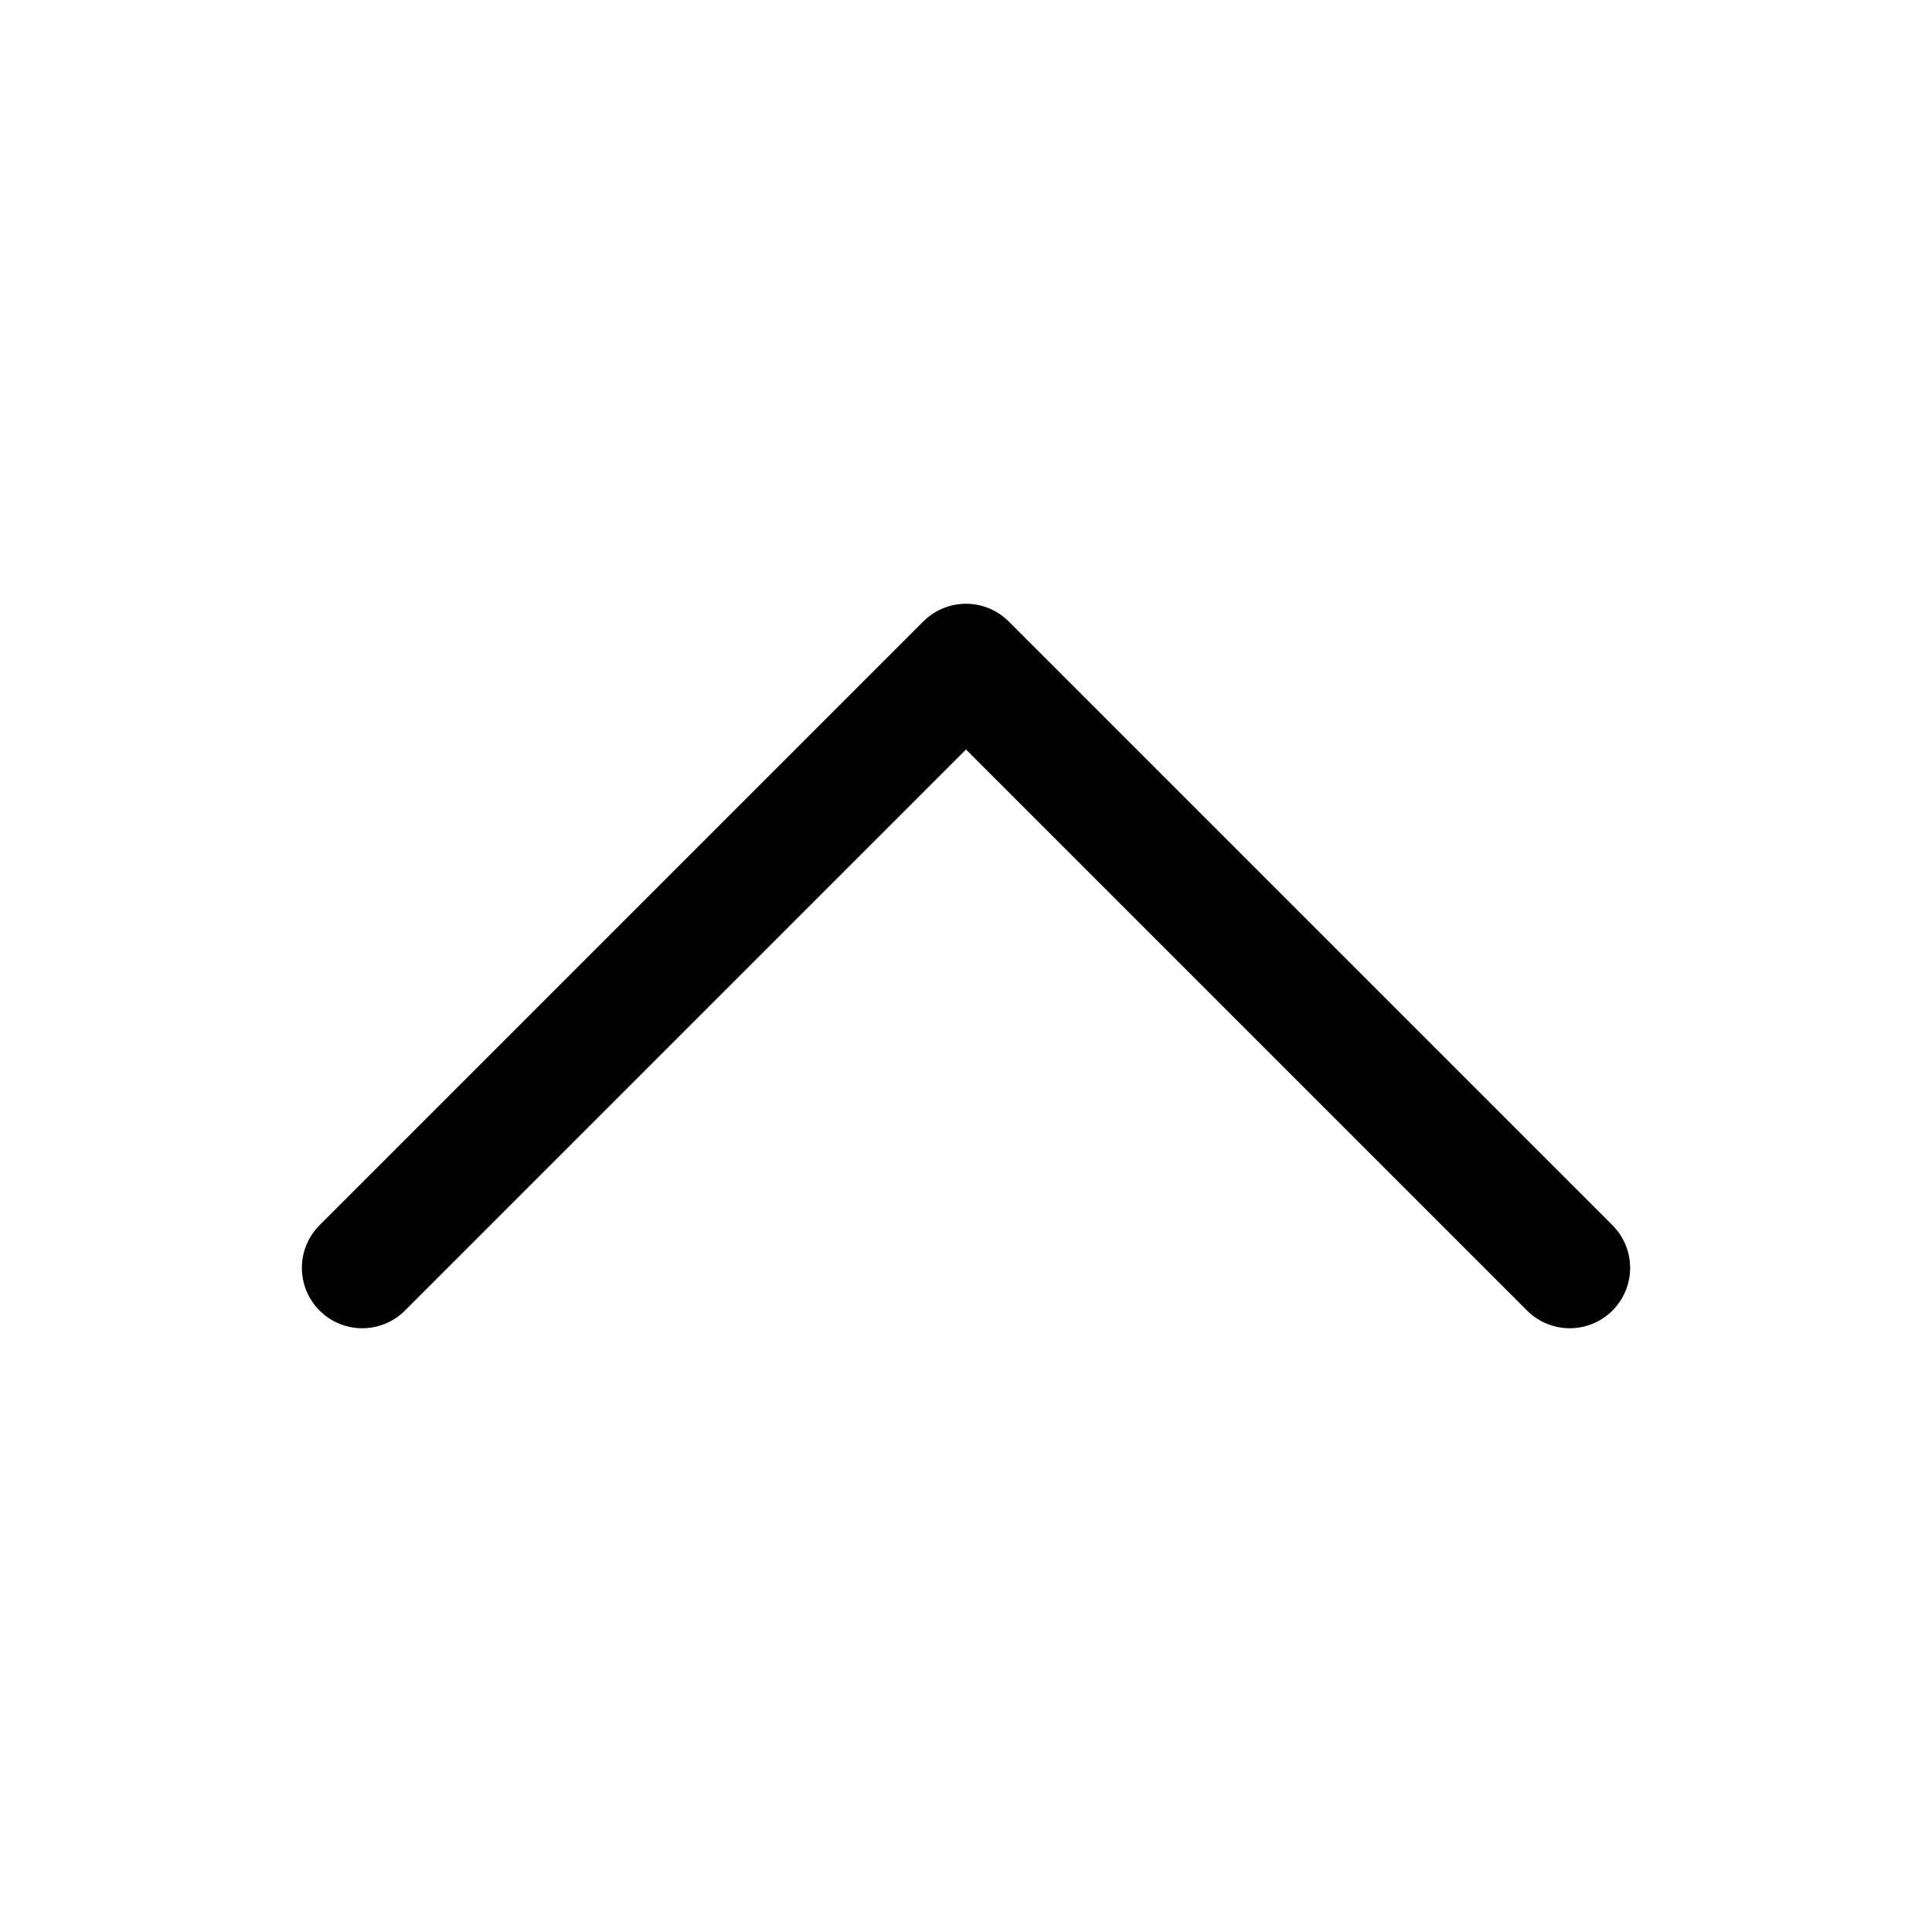
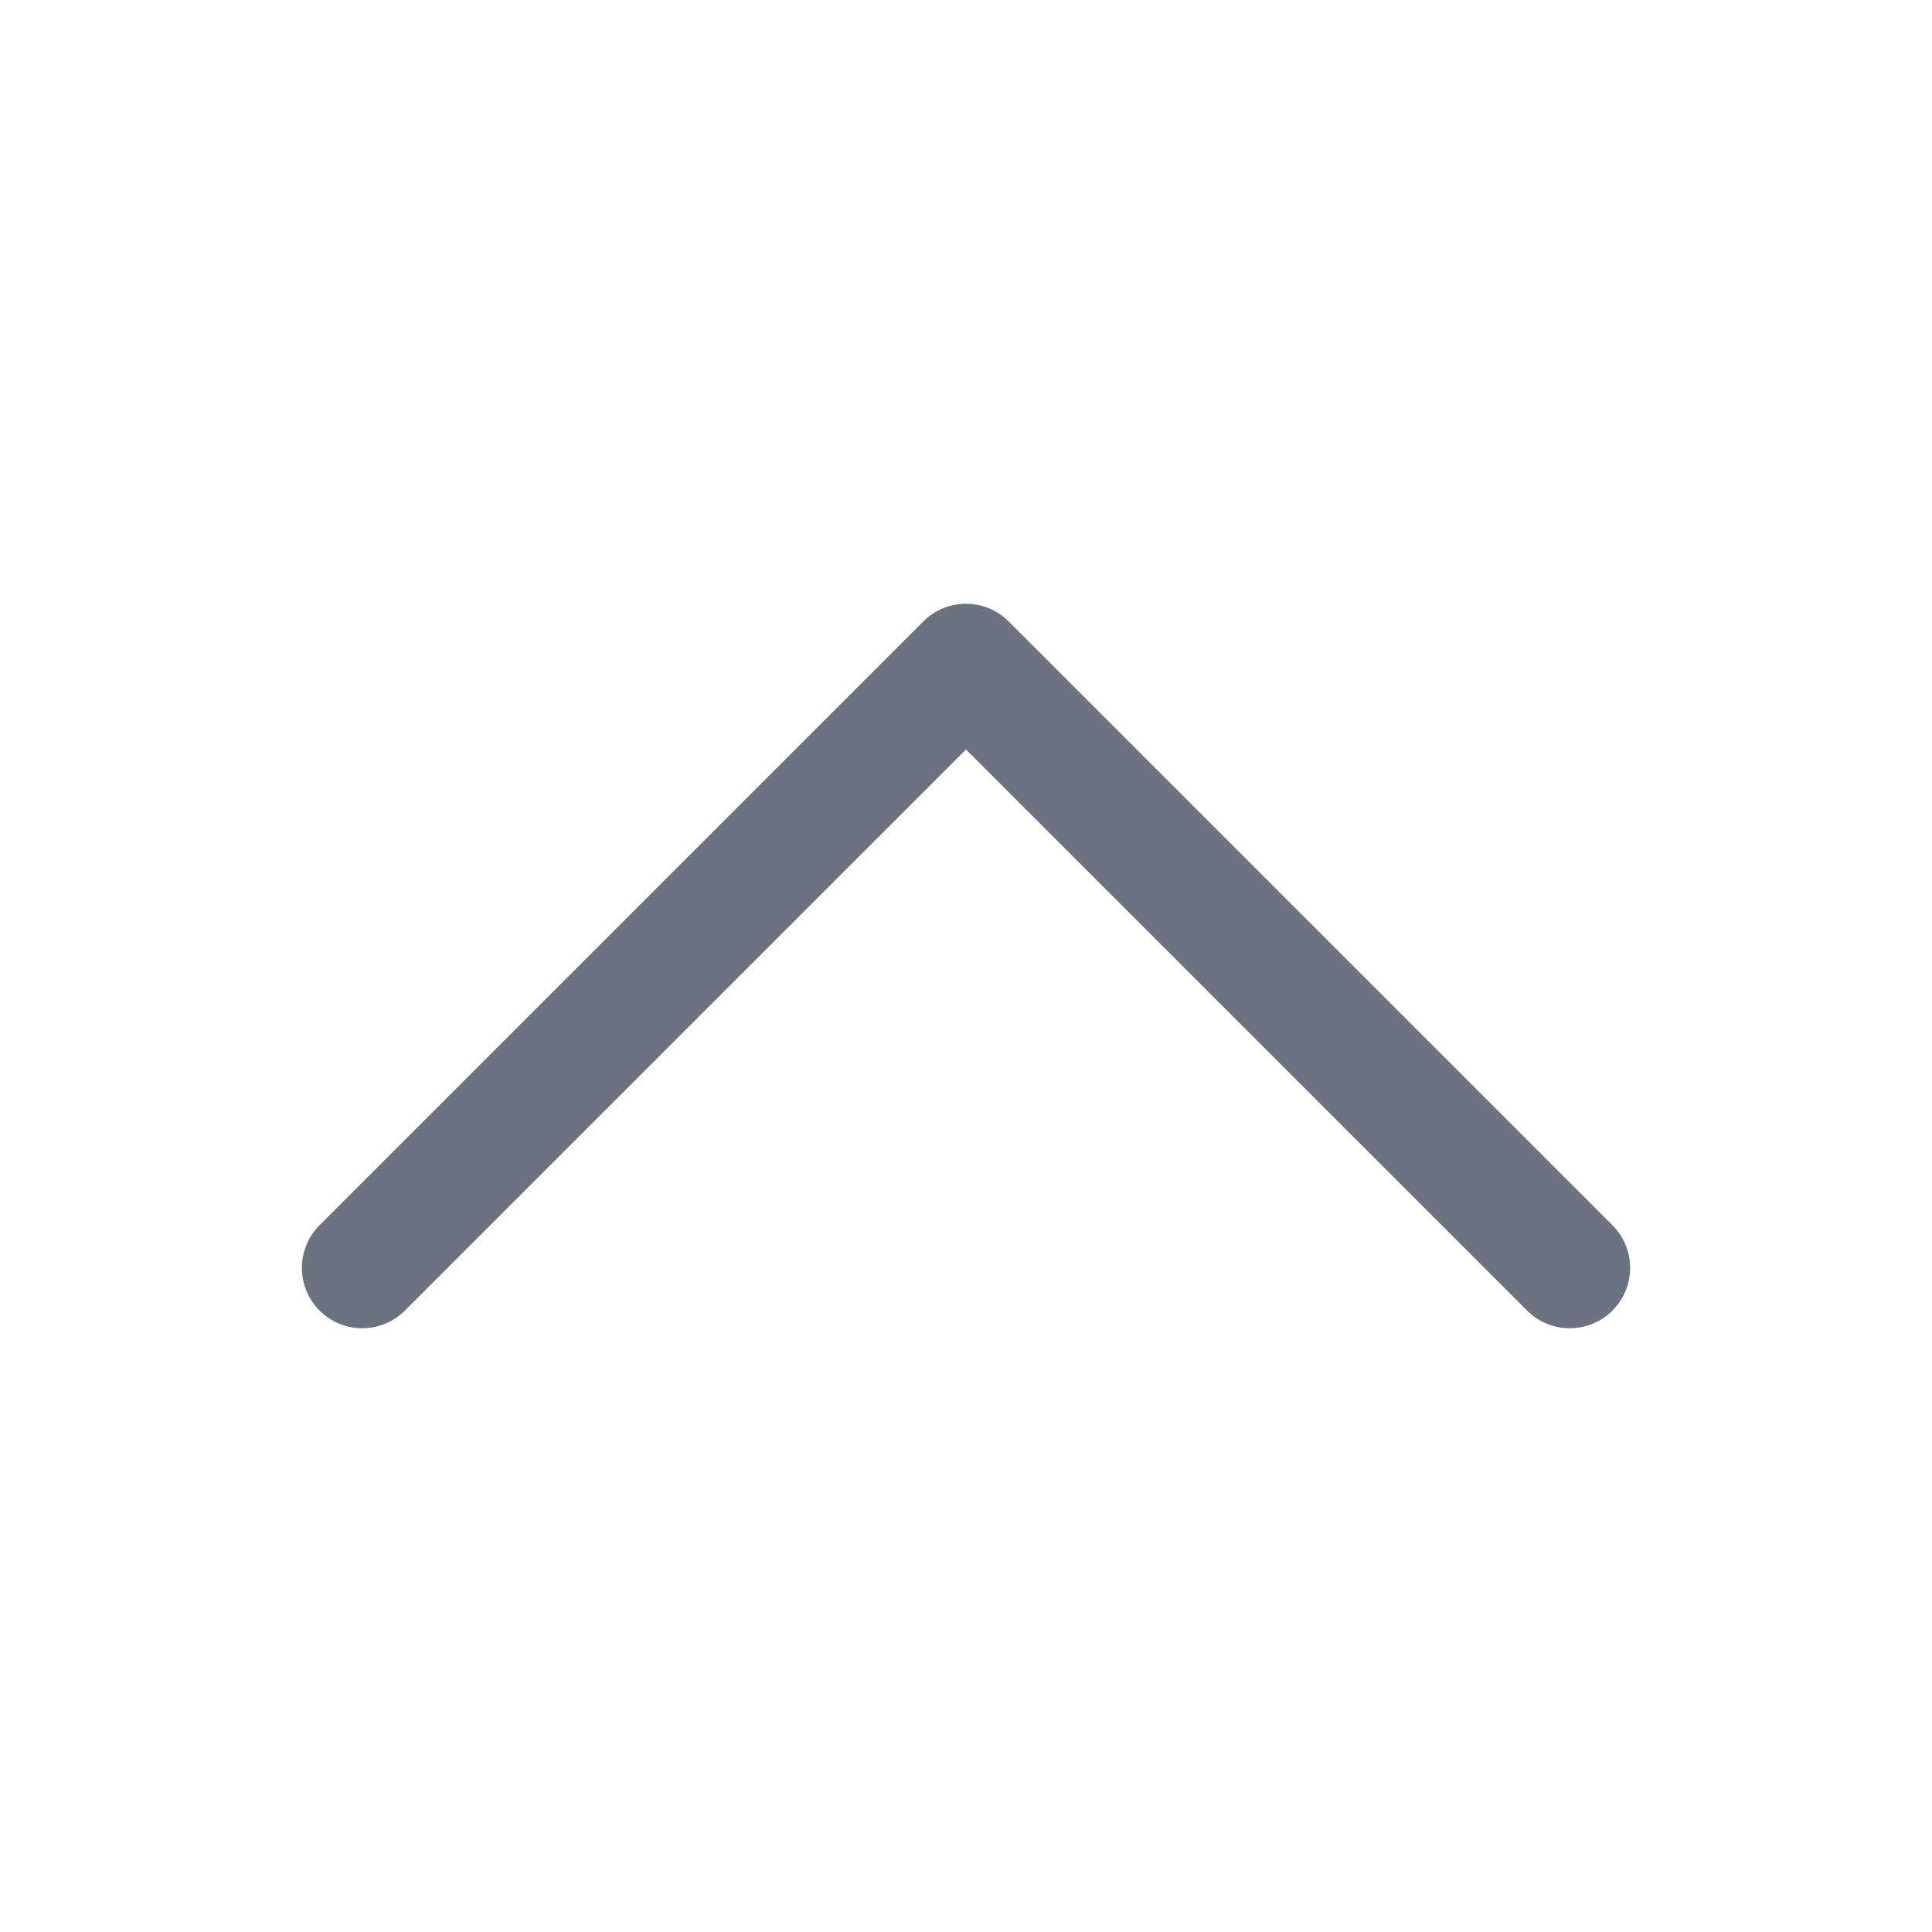
- <svg xmlns="http://www.w3.org/2000/svg" fill="none" viewBox="0 0 24 24" stroke-width="1.5" stroke="currentColor" class="w-6 h-6">
+ <svg xmlns="http://www.w3.org/2000/svg" fill="none" viewBox="0 0 24 24" stroke-width="1.5" stroke="#6b7280" class="w-6 h-6">
  <path stroke-linecap="round" stroke-linejoin="round" d="M4.5 15.75l7.5-7.5 7.5 7.5" />
</svg>
